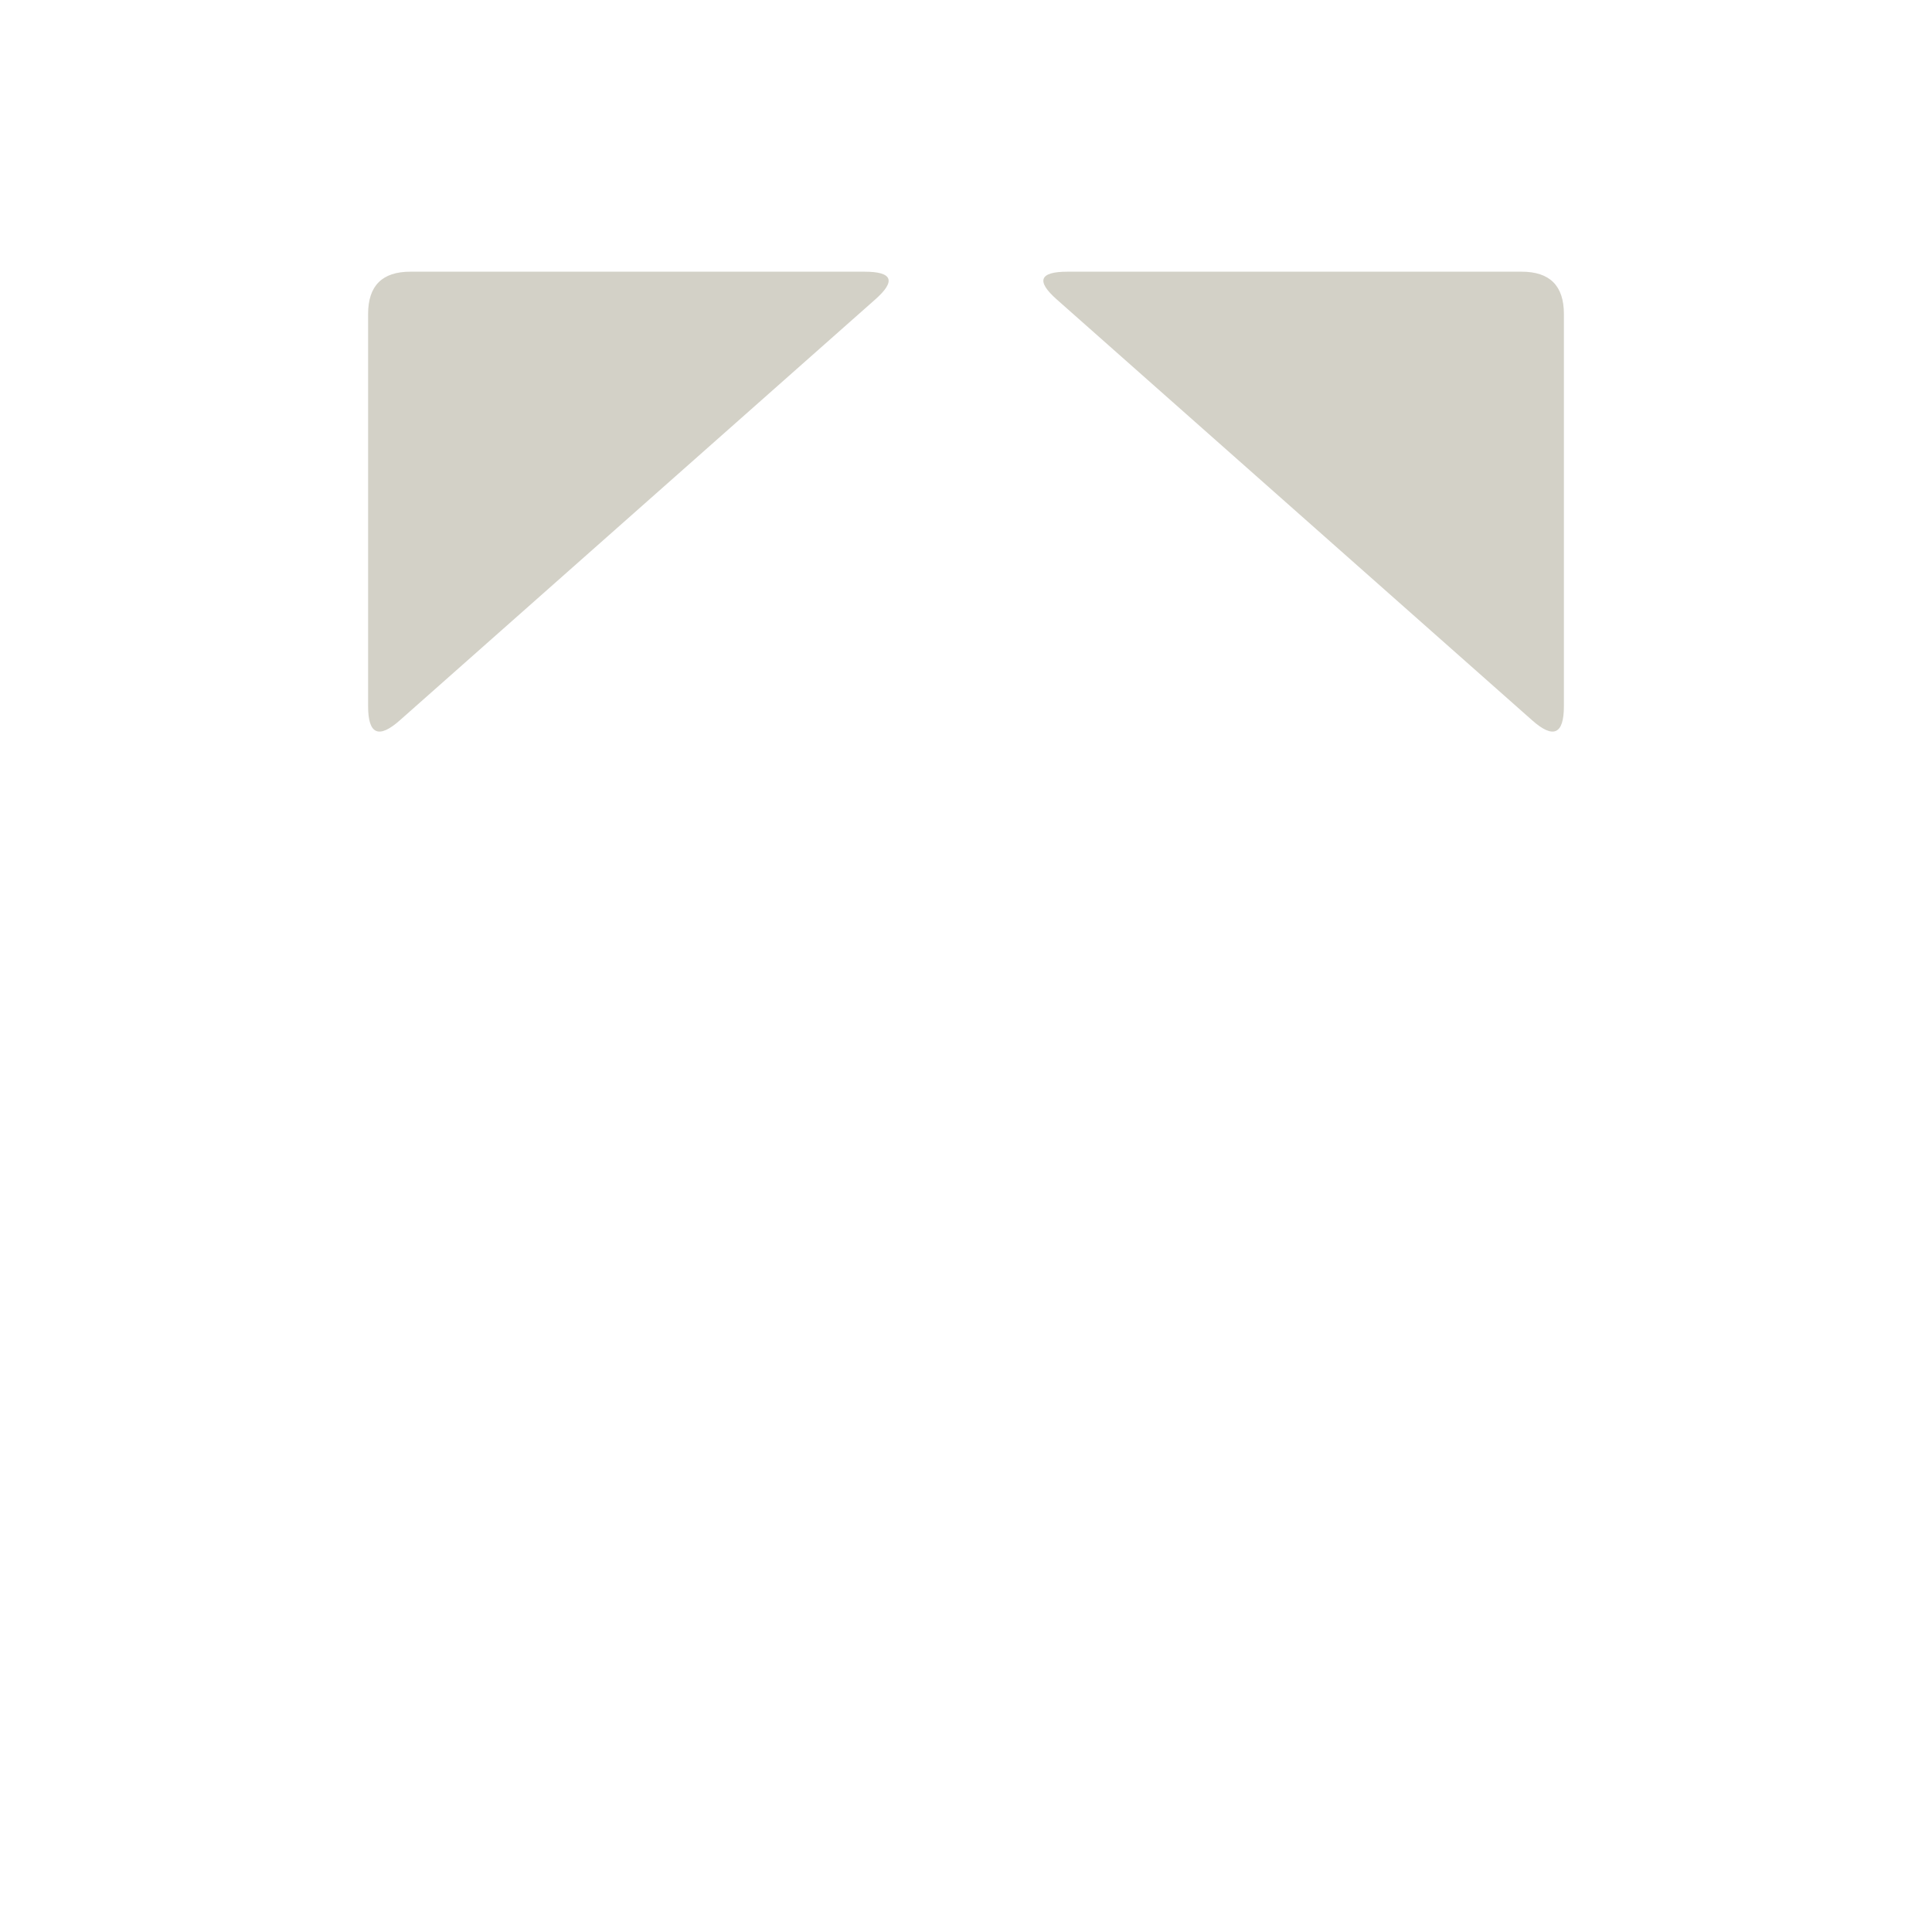
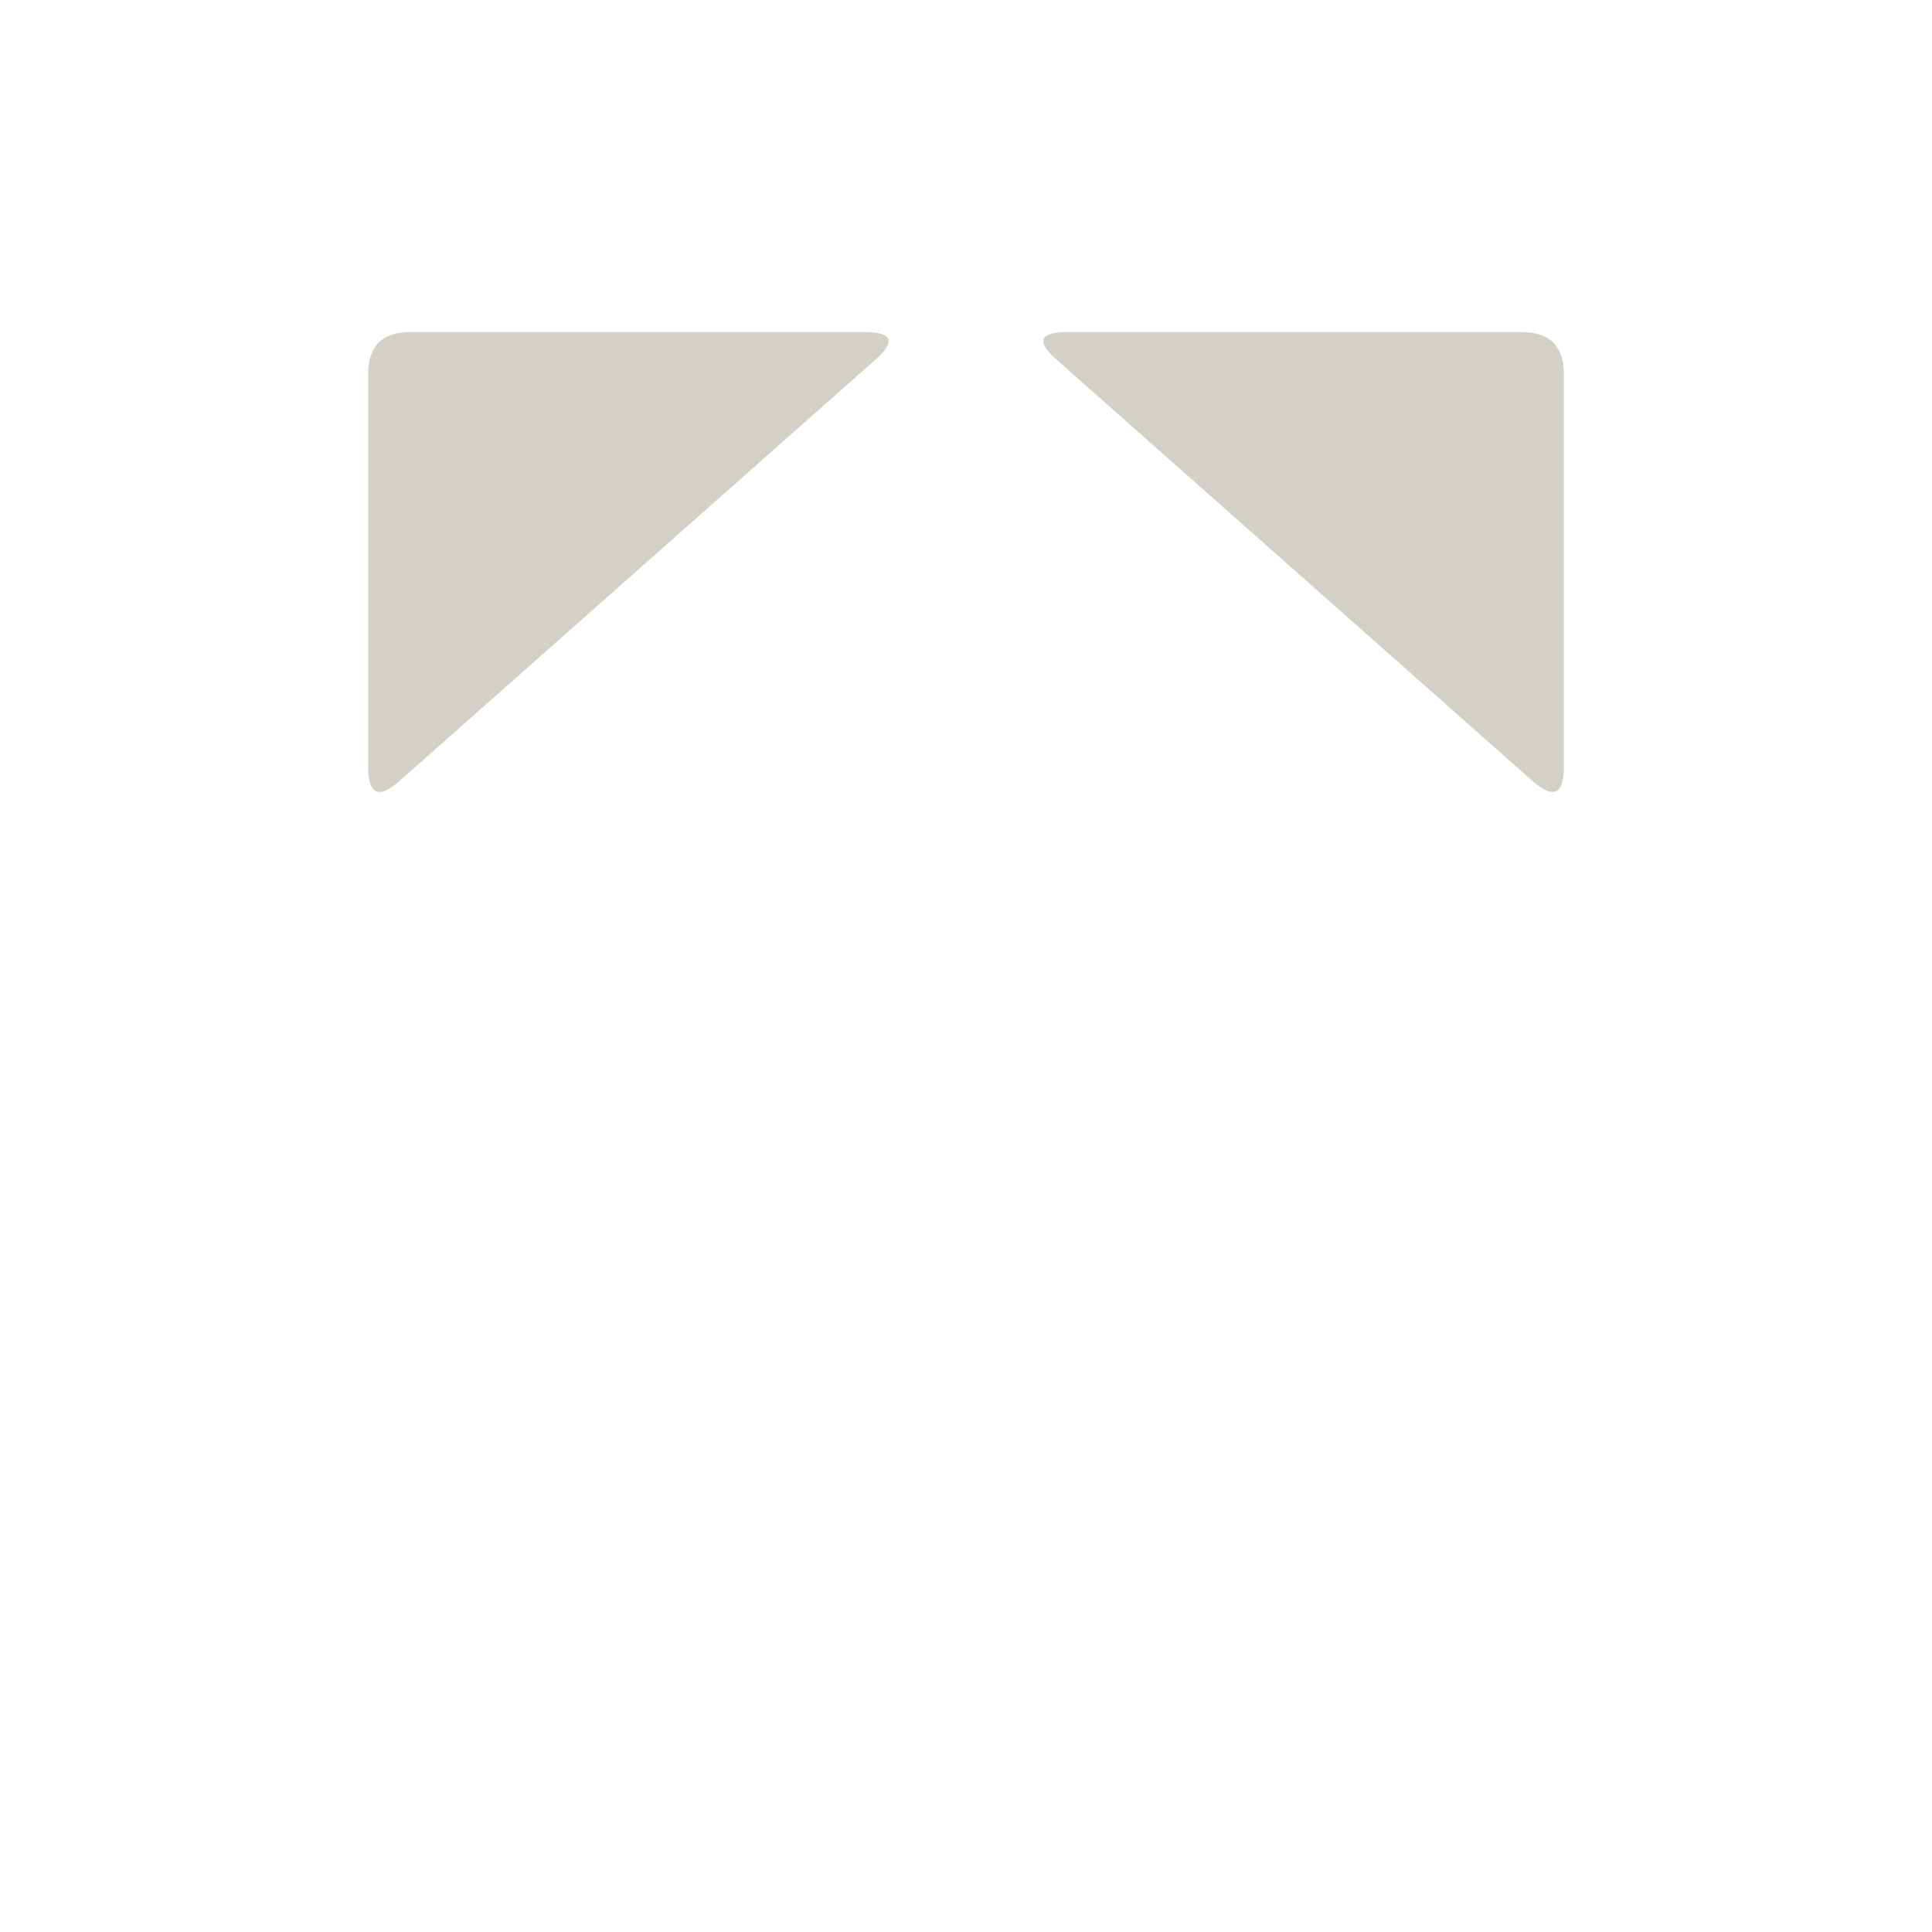
<svg xmlns="http://www.w3.org/2000/svg" width="1024" height="1024" viewBox="0 0 1024 1024">
-   <path d="M195.1 166.4 Q195.1 144.0 217.5 144.0 L458.2 144.0 Q480.6 144.0 463.8 158.8 L211.9 381.8 Q195.1 396.7 195.1 374.3 Z" fill="#D3D1C7" fill-rule="evenodd" />
-   <path d="M828.9 166.4 Q828.9 144.0 806.5 144.0 L565.8 144.0 Q543.4 144.0 560.2 158.8 L812.1 381.8 Q828.9 396.7 828.9 374.3 Z" fill="#D3D1C7" fill-rule="evenodd" />
+   <path d="M195.1 198.4 Q195.1 176.0 217.5 176.0 L458.2 176.0 Q480.6 176.0 463.8 190.8 L211.9 413.8 Q195.1 428.7 195.1 406.3 Z" fill="#D3D1C7" fill-rule="evenodd" />
+   <path d="M828.9 198.4 Q828.9 176.0 806.5 176.0 L565.8 176.0 Q543.4 176.0 560.2 190.8 L812.1 413.8 Q828.9 428.7 828.9 406.3 Z" fill="#D3D1C7" fill-rule="evenodd" />
</svg>
